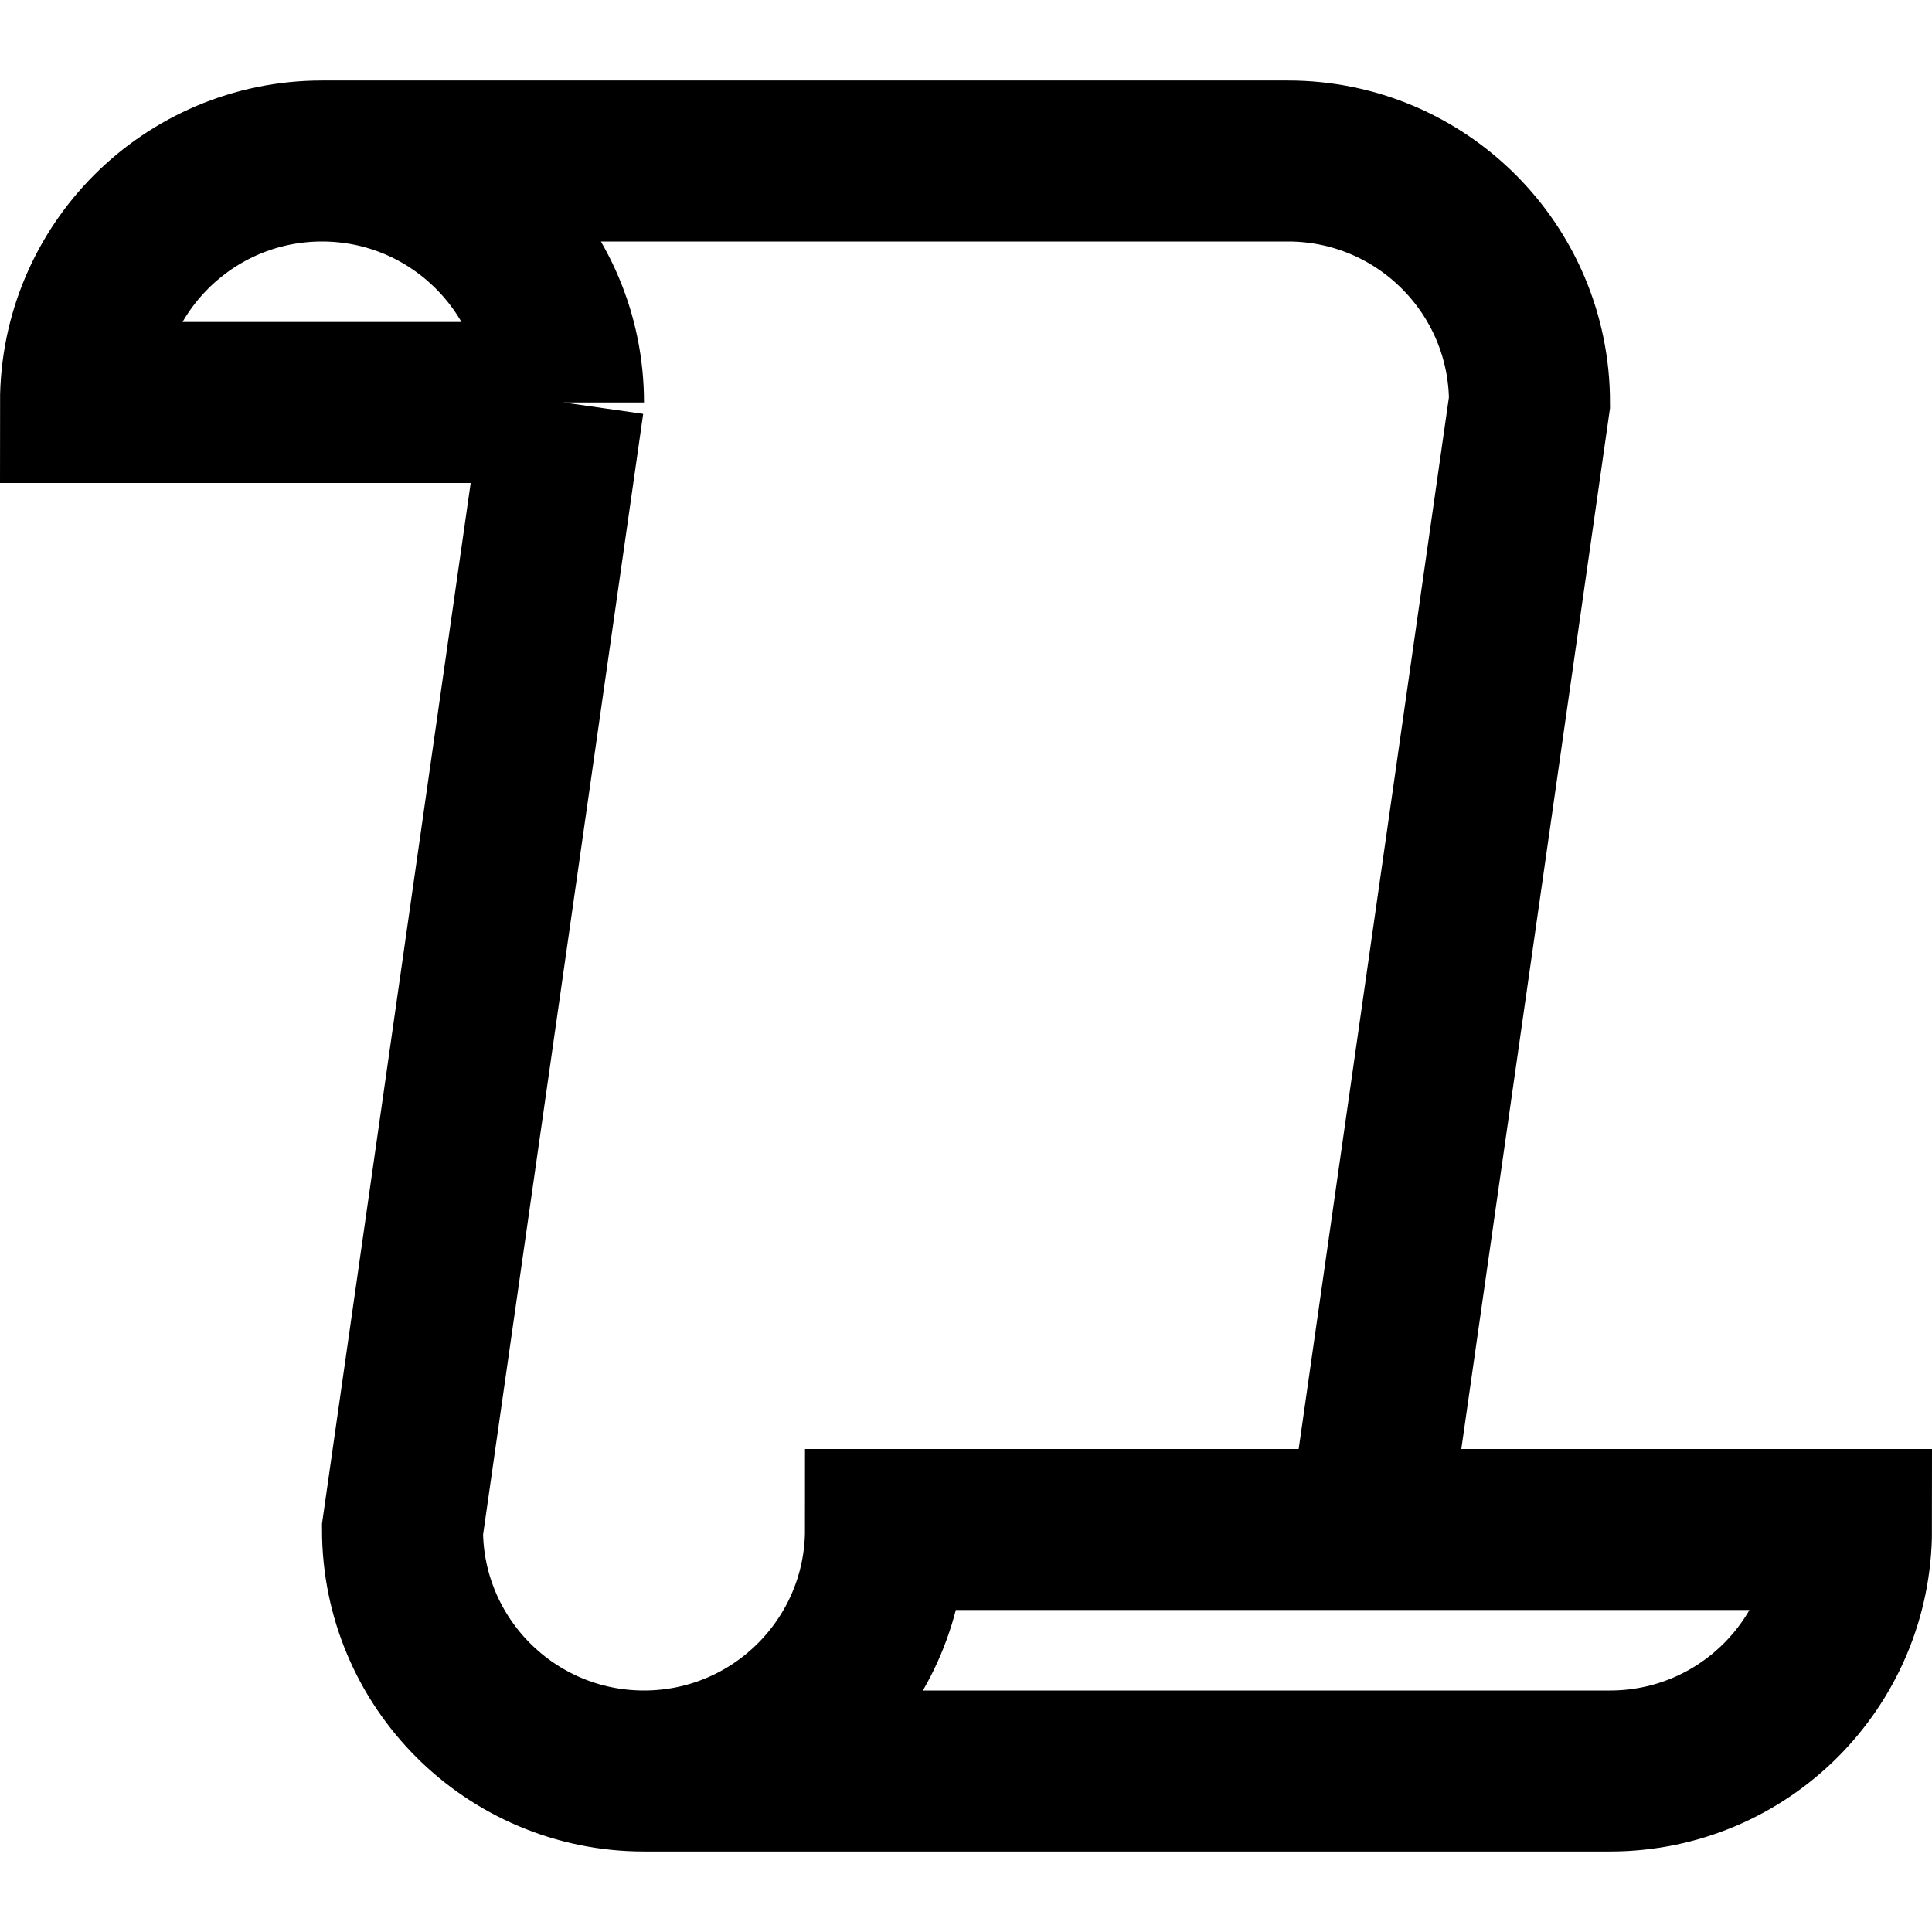
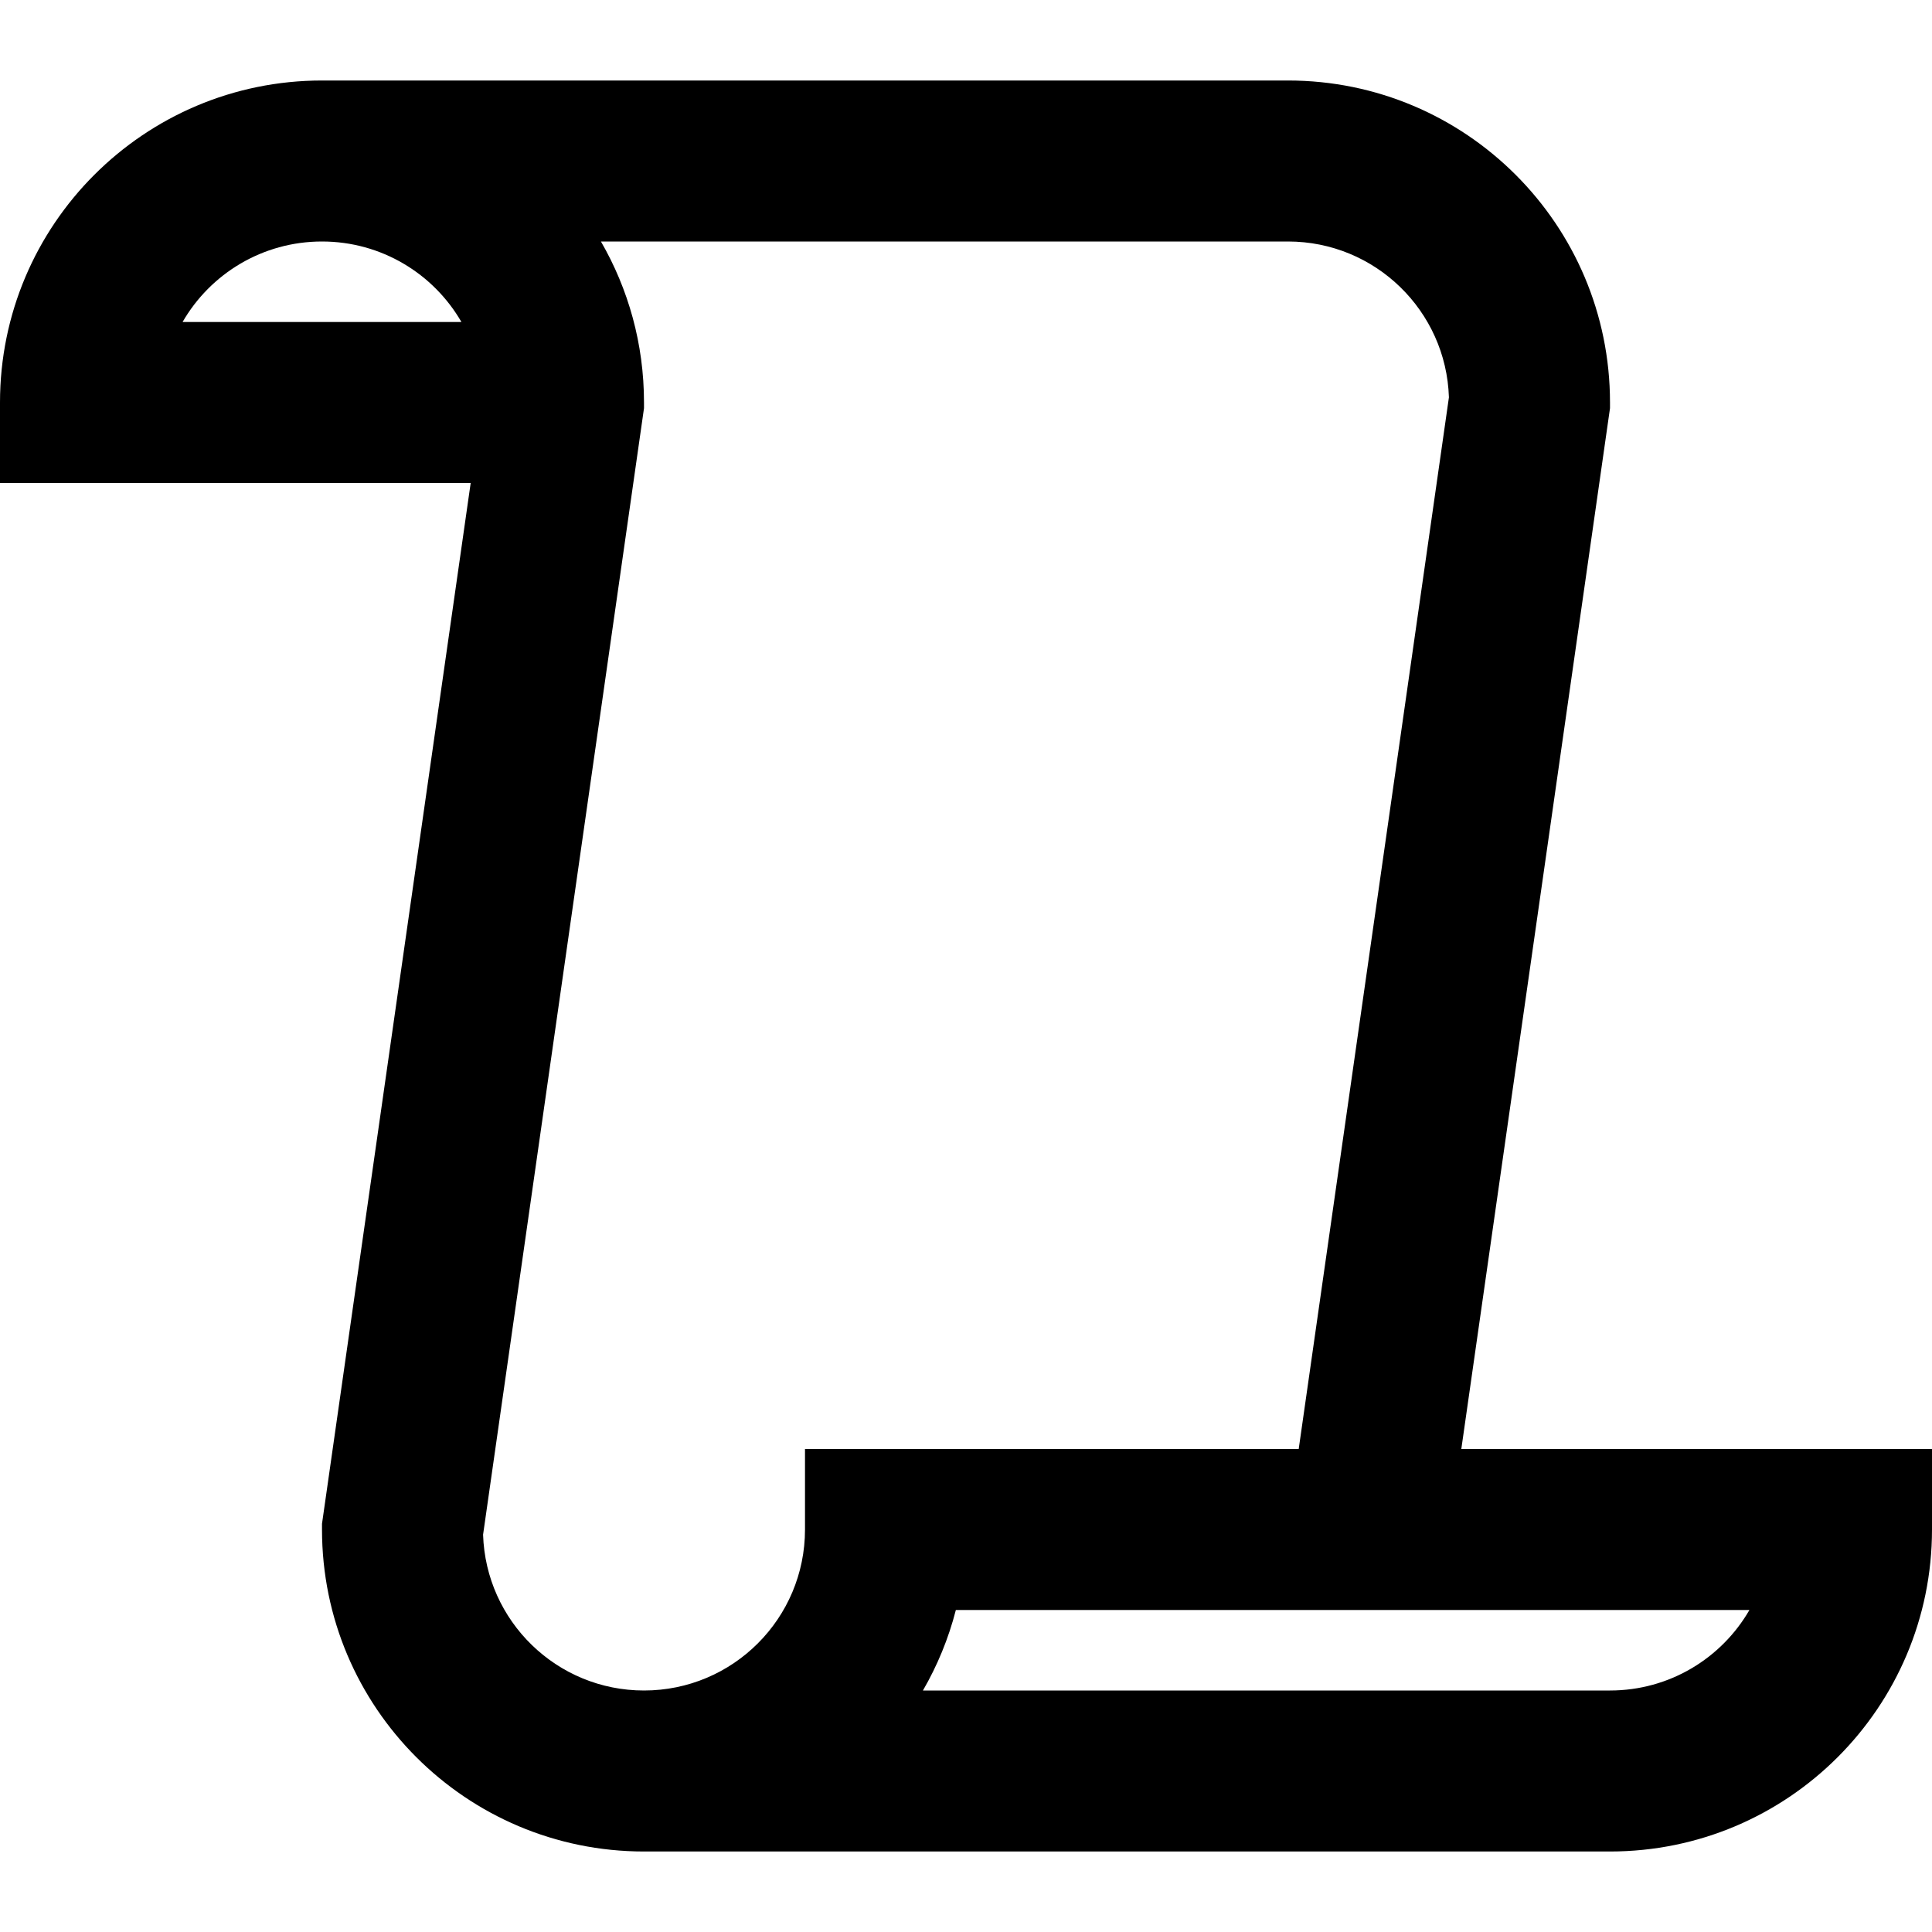
- <svg xmlns="http://www.w3.org/2000/svg" width="24" height="24" fill="none" viewBox="0 0 24 24">
-   <path stroke="#000" stroke-width="2" d="M17 19l2-14a3 3 0 00-3-3H4m0 0a3 3 0 00-3 3h6M4 2a3 3 0 013 3m0 0L5 19a3 3 0 003 3m0 0h12a3 3 0 003-3H11a3 3 0 01-3 3z" />
+ <svg xmlns="http://www.w3.org/2000/svg" width="24" height="24" viewBox="0 0 24 24" fill="none">
+   <path fill-rule="evenodd" clip-rule="evenodd" d="M4 1C1.791 1 0 2.791 0 5V6H1H5.847L4.01 18.859L4 18.929V19C4 21.209 5.791 23 8 23H20C22.209 23 24 21.209 24 19V18H23H18.153L19.99 5.141L20 5.071V5C20 2.791 18.209 1 16 1H4ZM4 3C3.26 3 2.613 3.402 2.268 4H5.732C5.387 3.402 4.74 3 4 3ZM7.465 3H16C17.083 3 17.965 3.861 17.999 4.936L16.133 18H11H10V19C10 20.105 9.105 21 8 21C6.917 21 6.035 20.139 6.001 19.064L7.99 5.141L8 5.071V5C8 4.271 7.805 3.588 7.465 3ZM20 21H11.465C11.644 20.691 11.783 20.355 11.874 20H21.732C21.387 20.598 20.74 21 20 21Z" fill="black" />
</svg>
